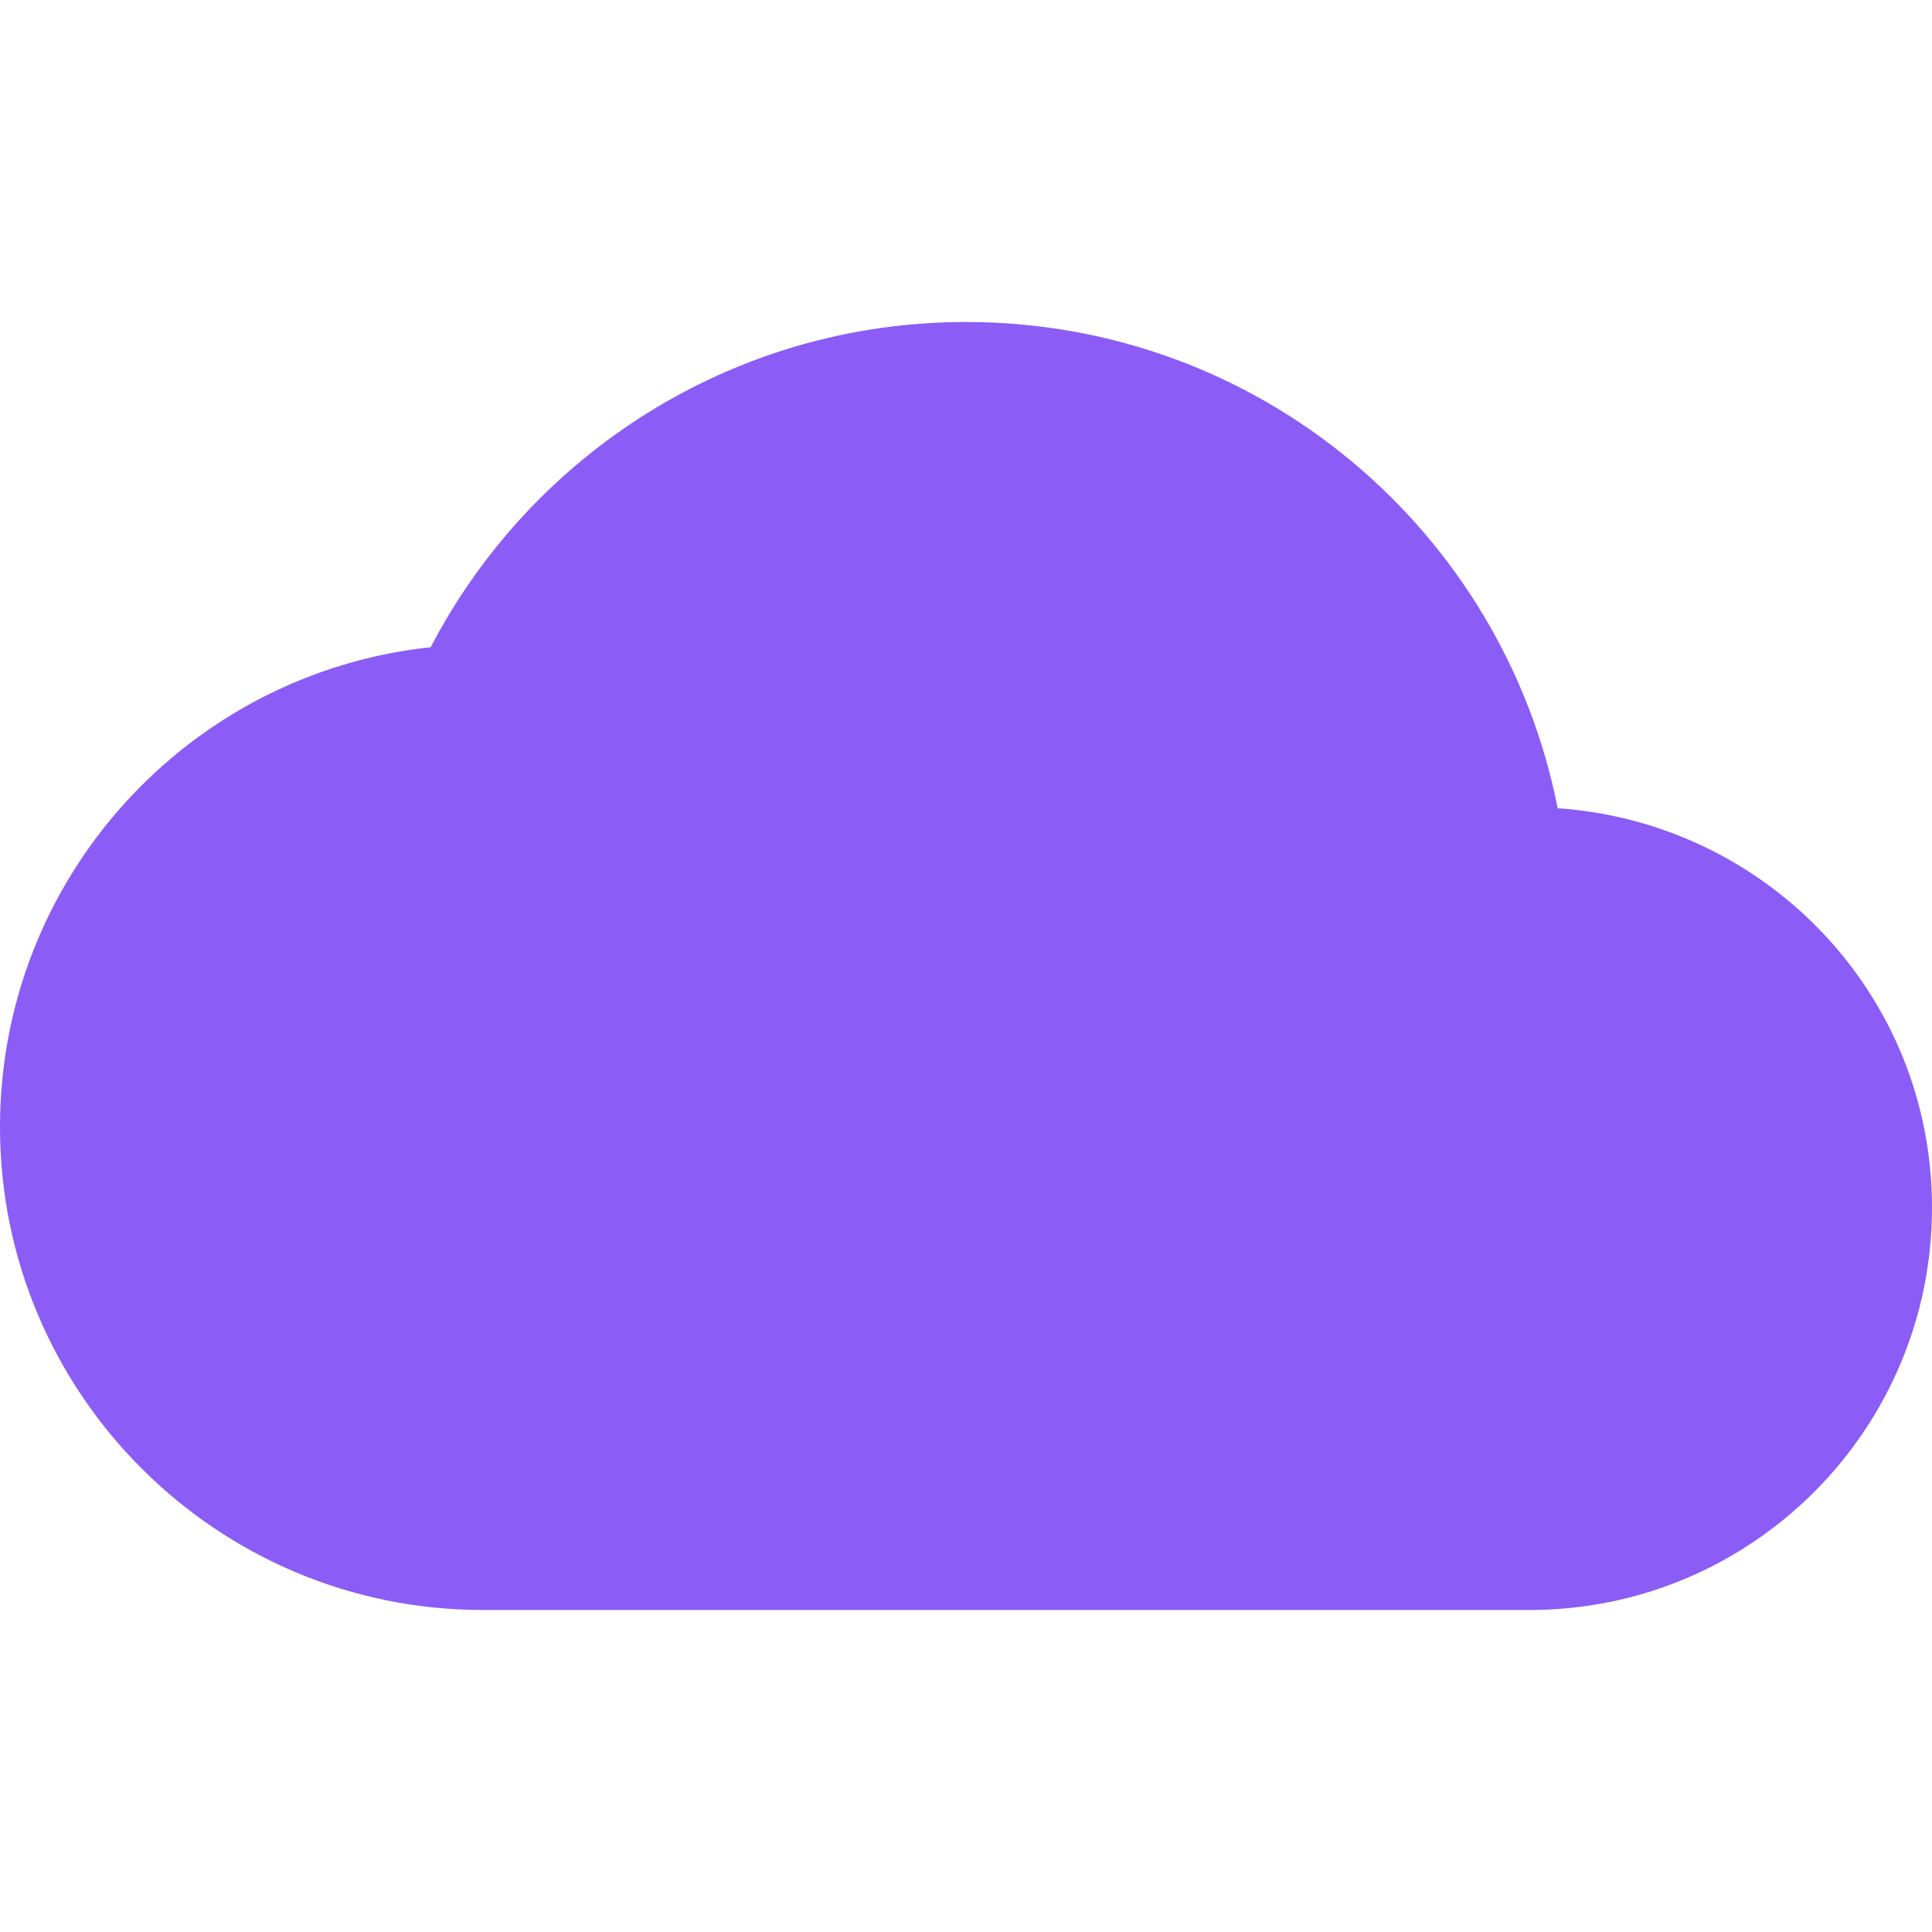
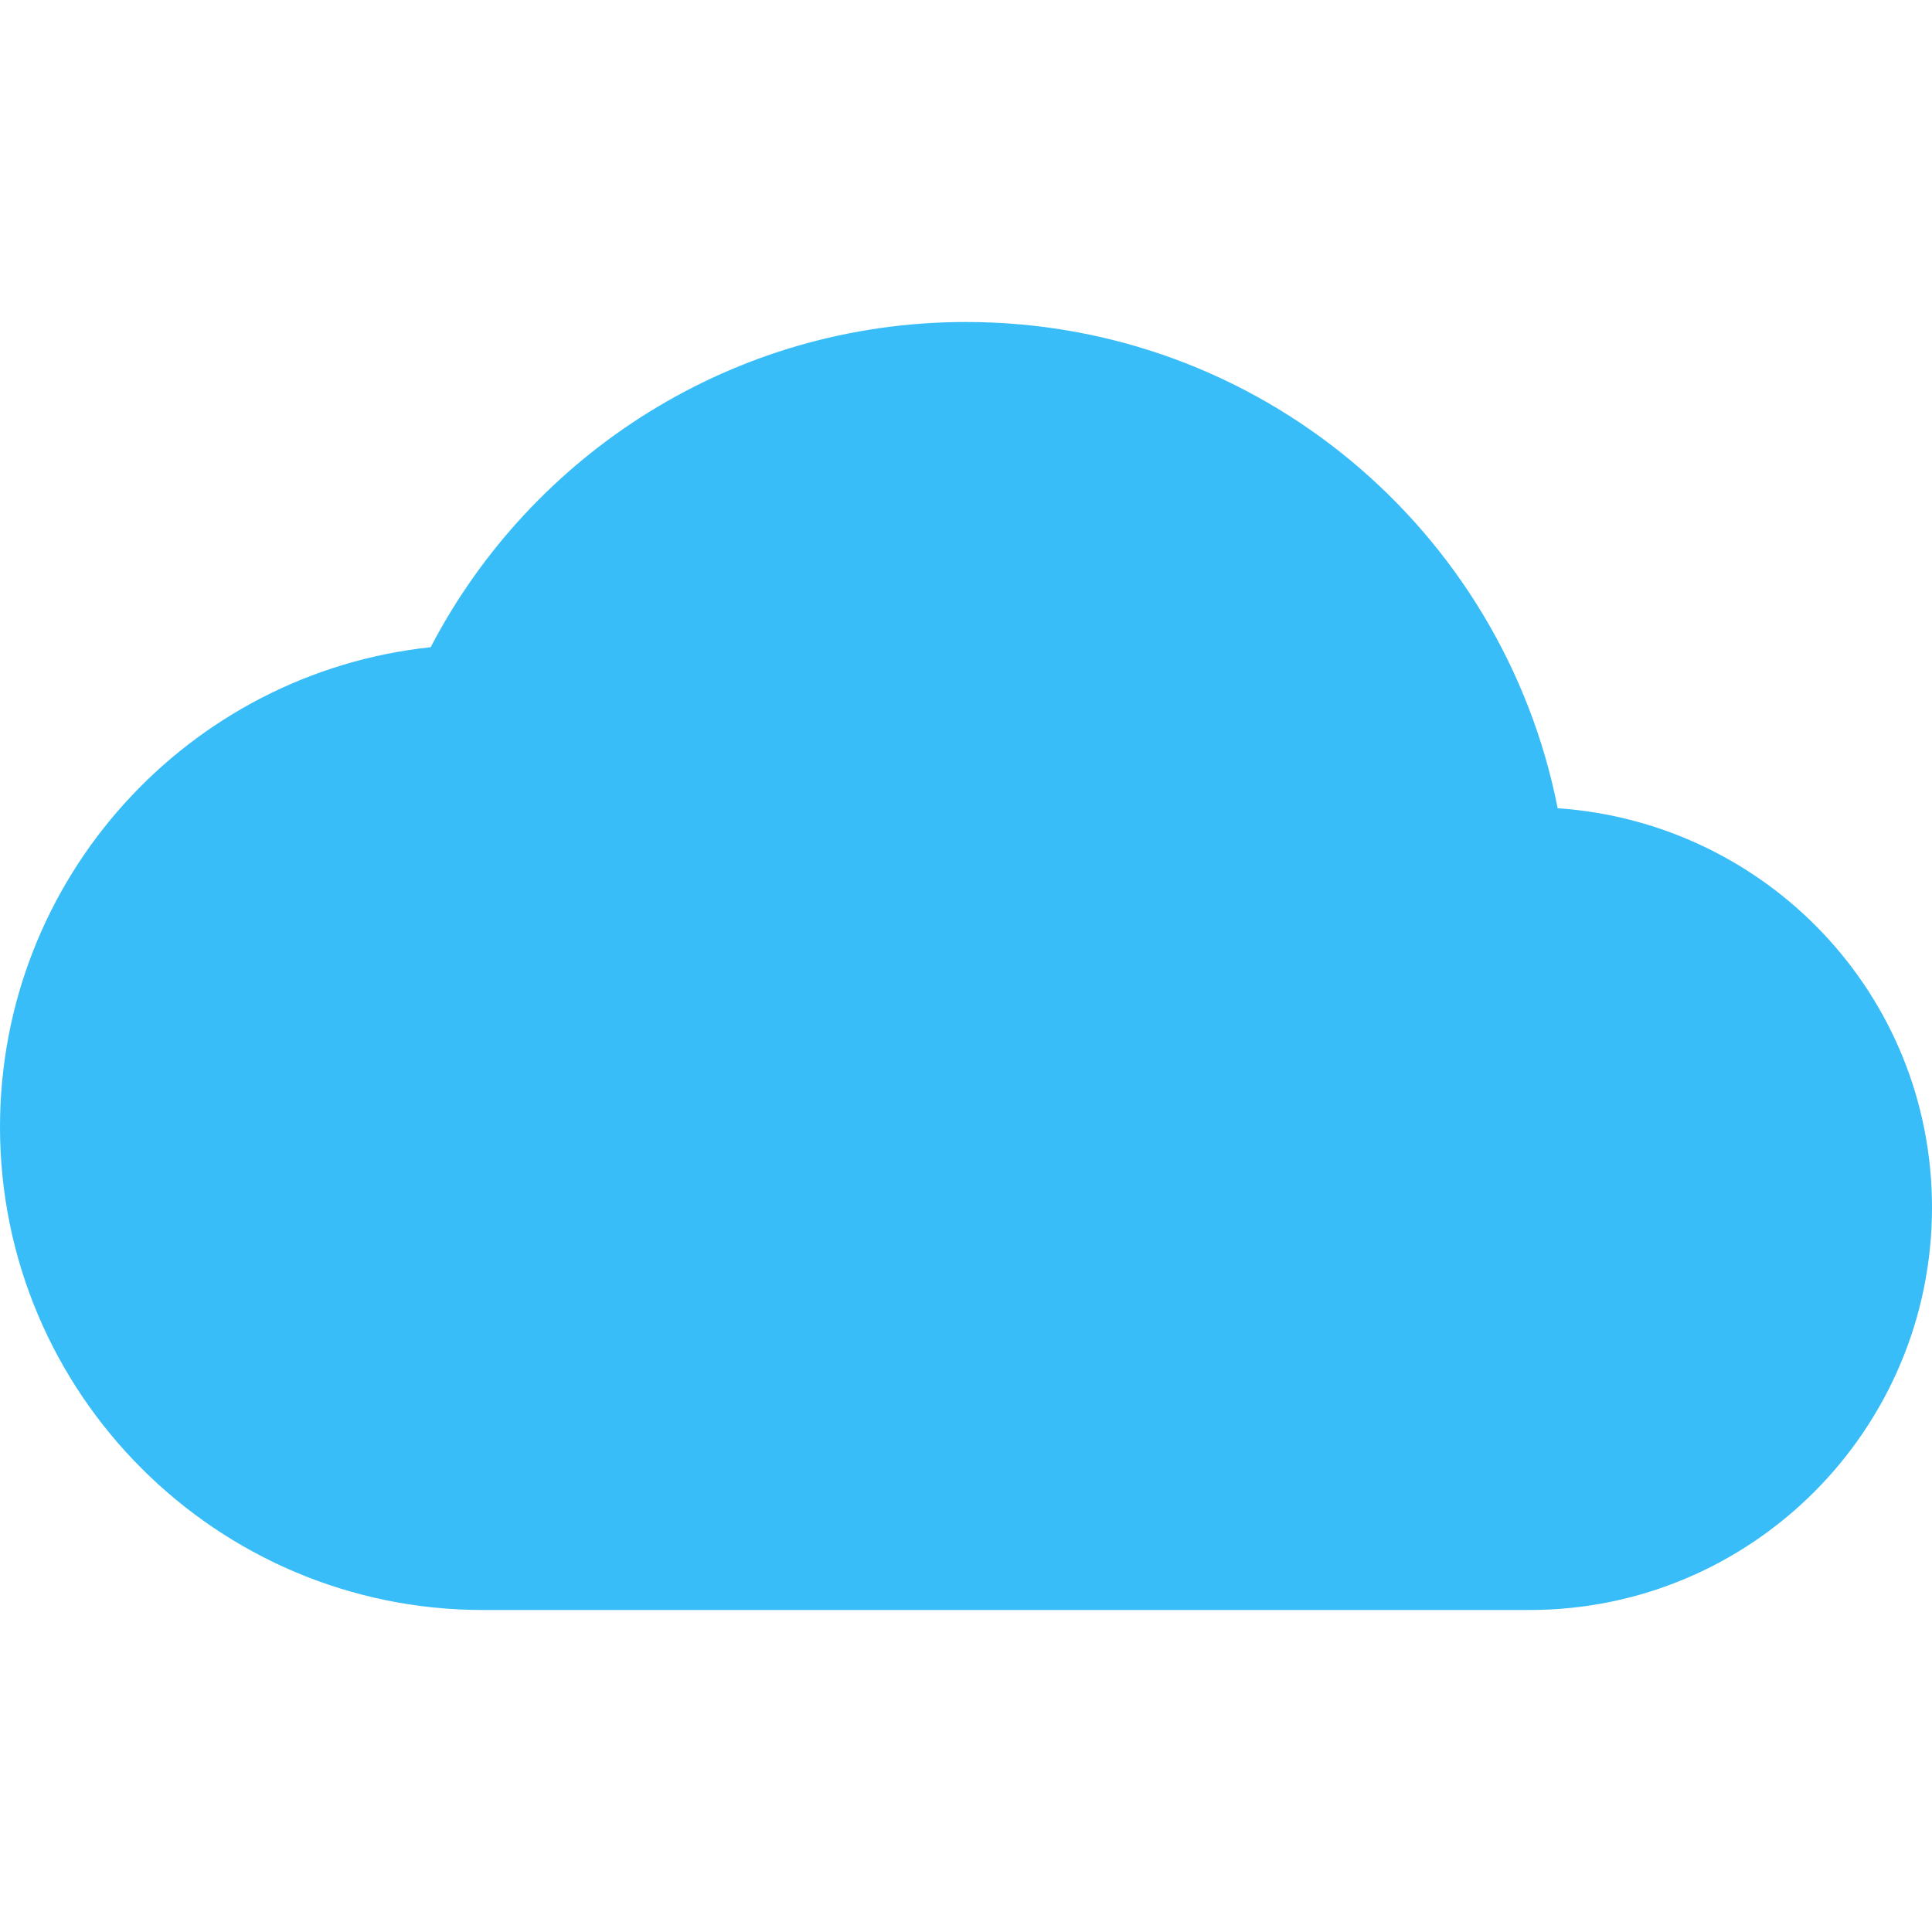
- <svg xmlns="http://www.w3.org/2000/svg" viewBox="0 0 24 24" fill="#8B5CF6">
+ <svg xmlns="http://www.w3.org/2000/svg" viewBox="0 0 24 24" fill="#38BDF8">
  <path d="M19.35 10.04C18.67 6.59 15.64 4 12 4 9.11 4 6.6 5.64 5.35 8.04 2.34 8.36 0 10.91 0 14c0 3.31 2.69 6 6 6h13c2.76 0 5-2.24 5-5 0-2.64-2.05-4.78-4.65-4.96z" />
</svg>
